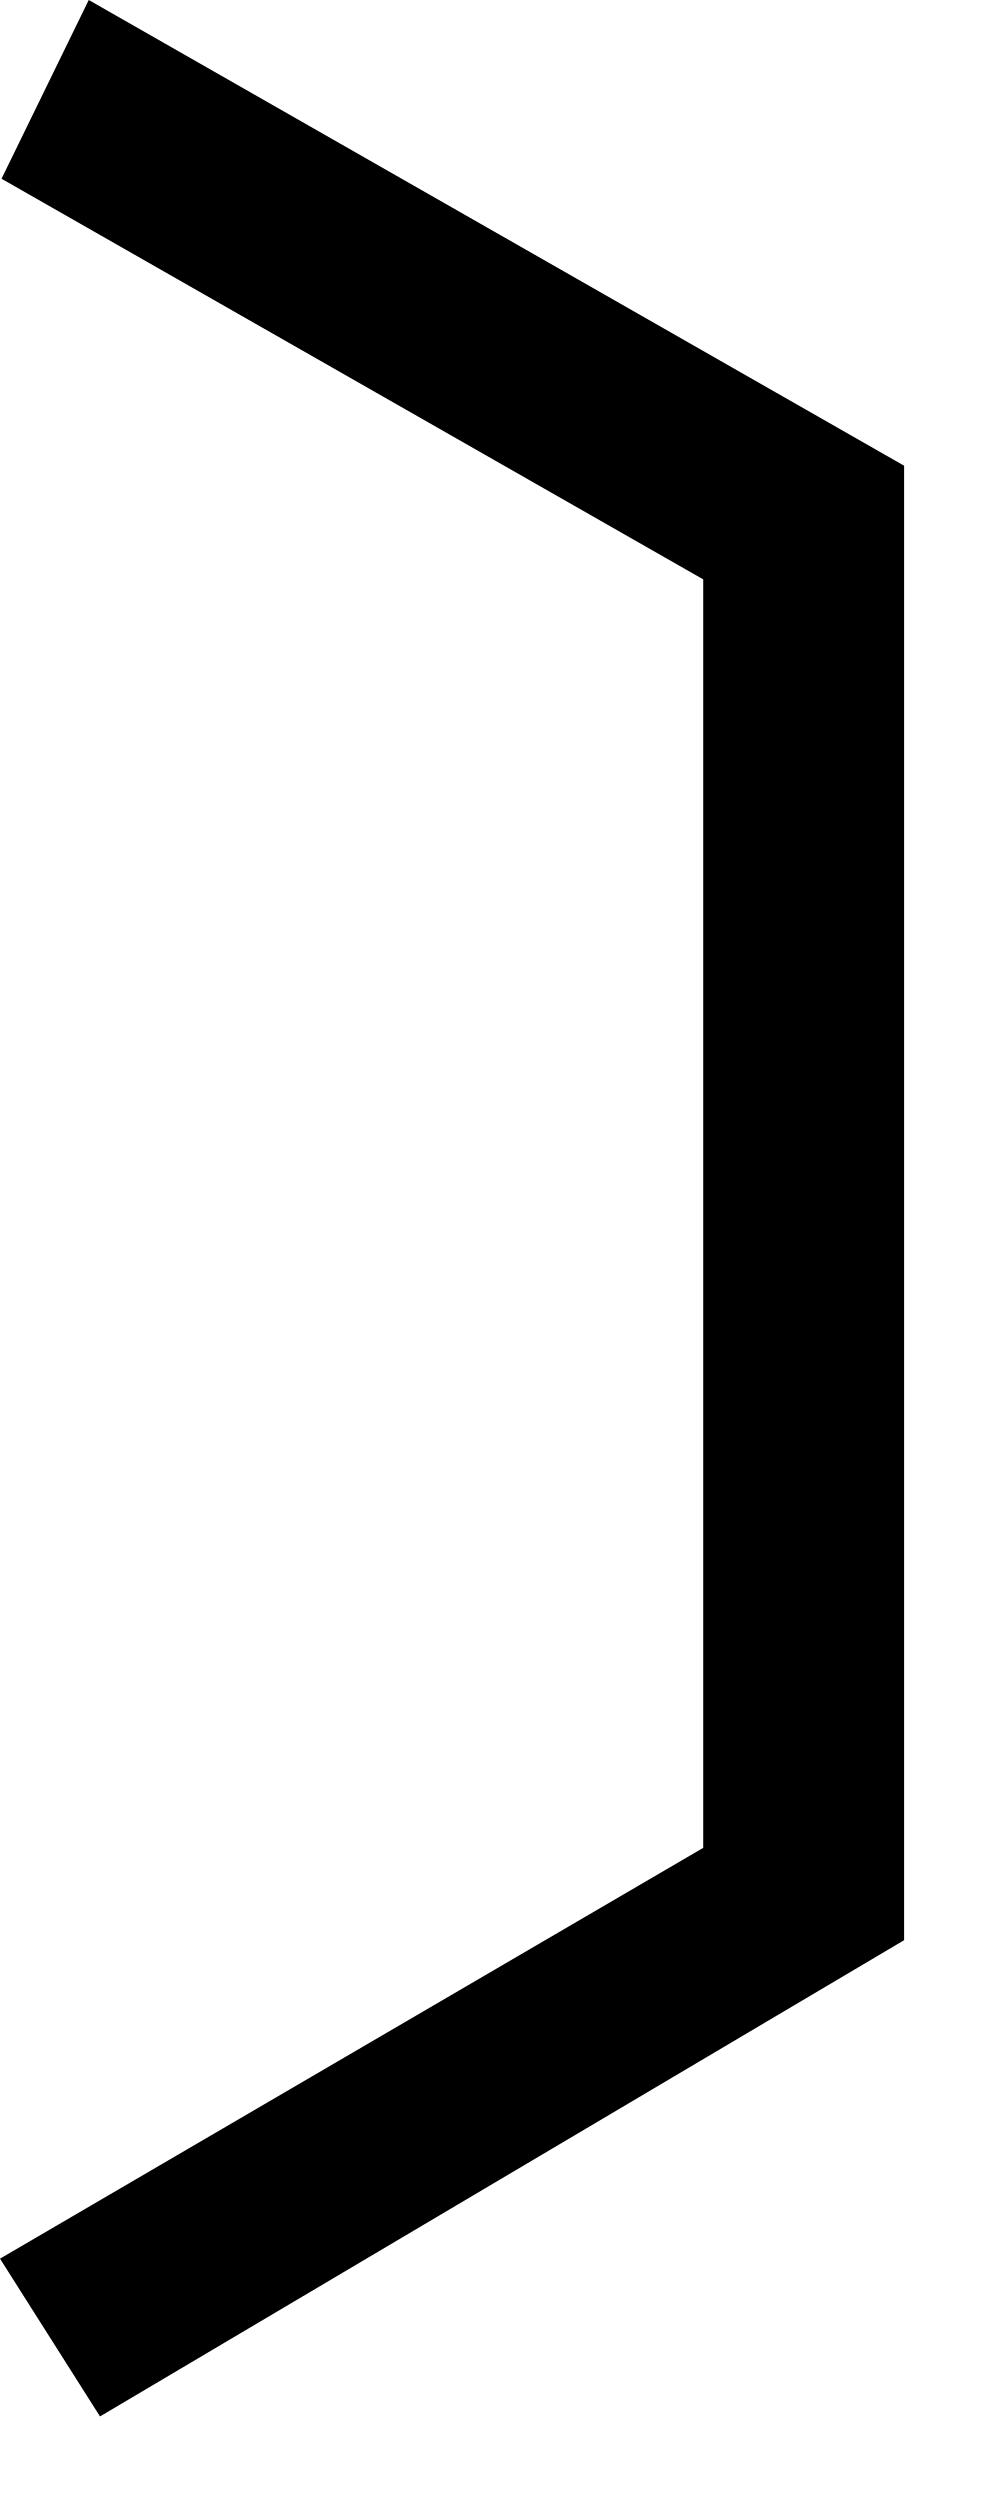
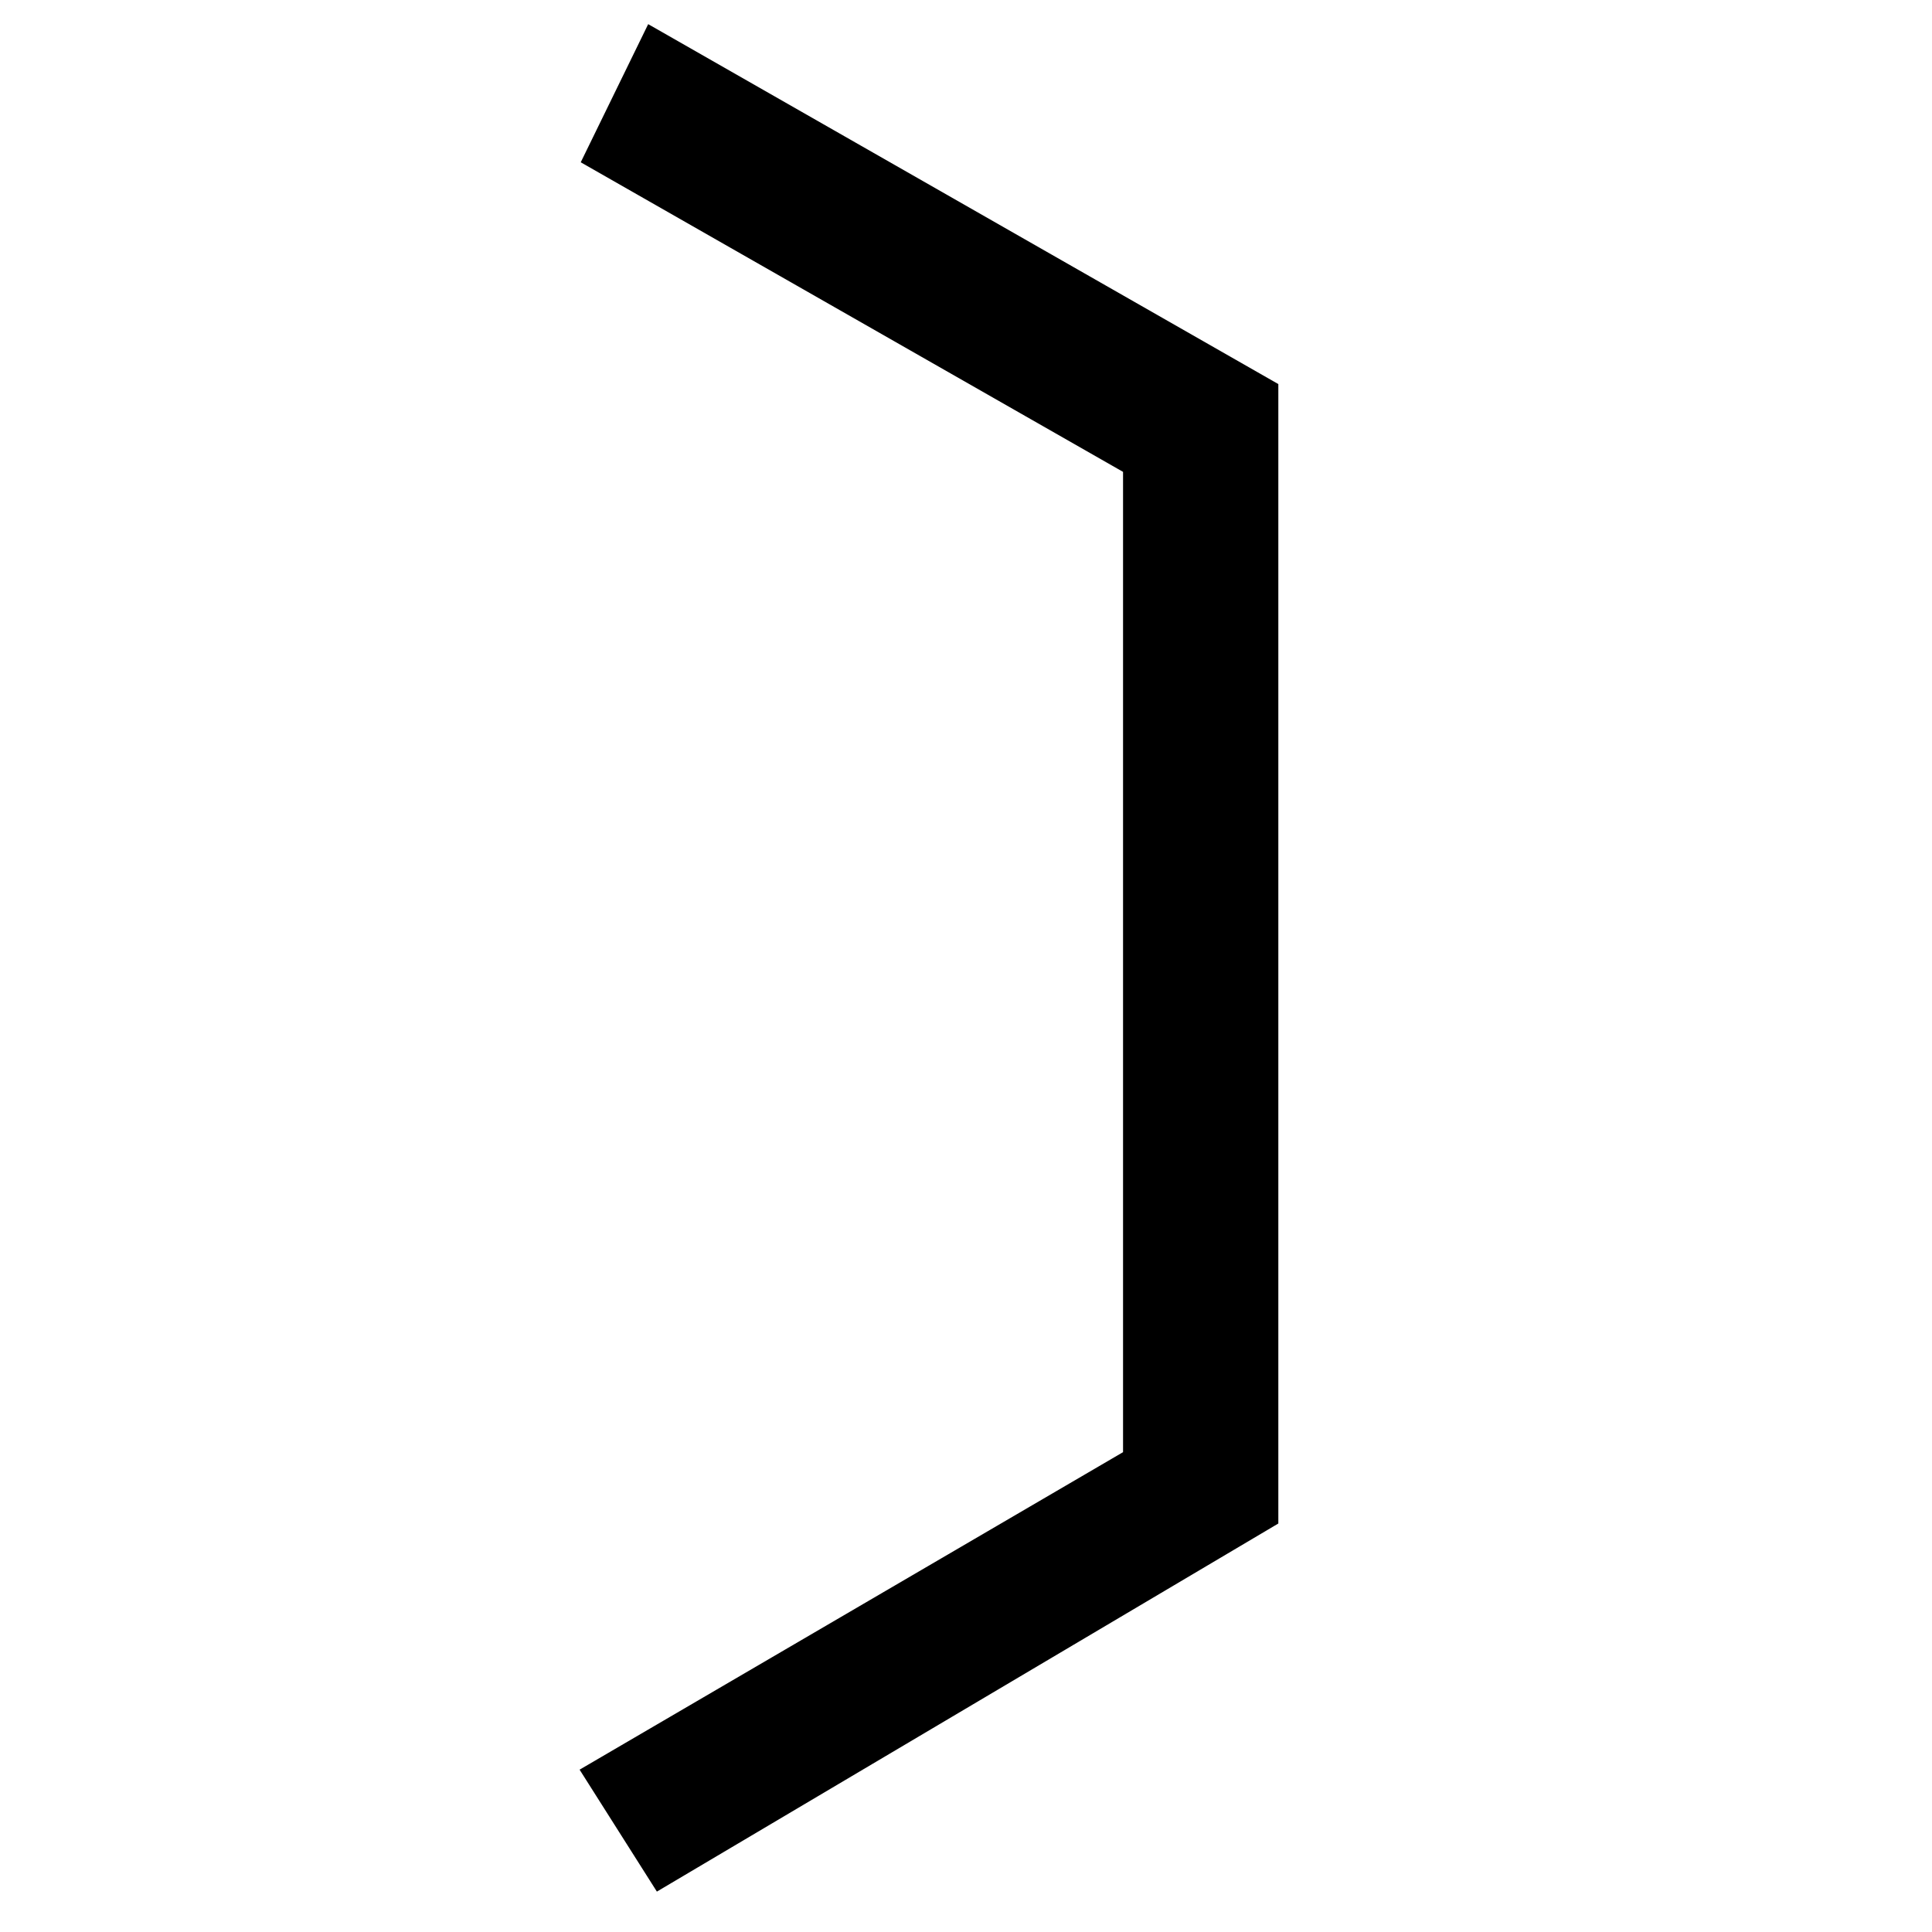
- <svg xmlns="http://www.w3.org/2000/svg" width="11px" height="28px" viewBox="0 0 11 28" version="1.1">
-   <description>Created with Sketch (http://www.bohemiancoding.com/sketch)</description>
+ <svg xmlns="http://www.w3.org/2000/svg" width="80px" height="80px" viewBox="0 0 80 80" version="1.1">
  <defs />
-   <g id="Page 1" stroke="none" stroke-width="1" fill="none" fill-rule="evenodd">
-     <path d="M0.994,0 L10.126,5.216 L10.126,21.73 L1.12,27.064 L0,25.297 L7.876,20.696 L7.876,6.489 L0.017,2.002 L0.994,0 Z M0.994,0" id="Path 1" fill="#000000" />
+   <g id="icon-weir" stroke="none" stroke-width="1" fill="none" fill-rule="evenodd">
+     <g transform="translate(24, 1)" id="Page-1" fill="#000000">
+       <g>
+         <path d="M2.84,0 L28.933,14.904 L28.933,62.085 L3.2,77.327 L0,72.278 L22.503,59.131 L22.503,18.539 L0.047,5.72 L2.84,0 L2.84,0 Z" id="Path-1" />
+       </g>
+     </g>
  </g>
</svg>
